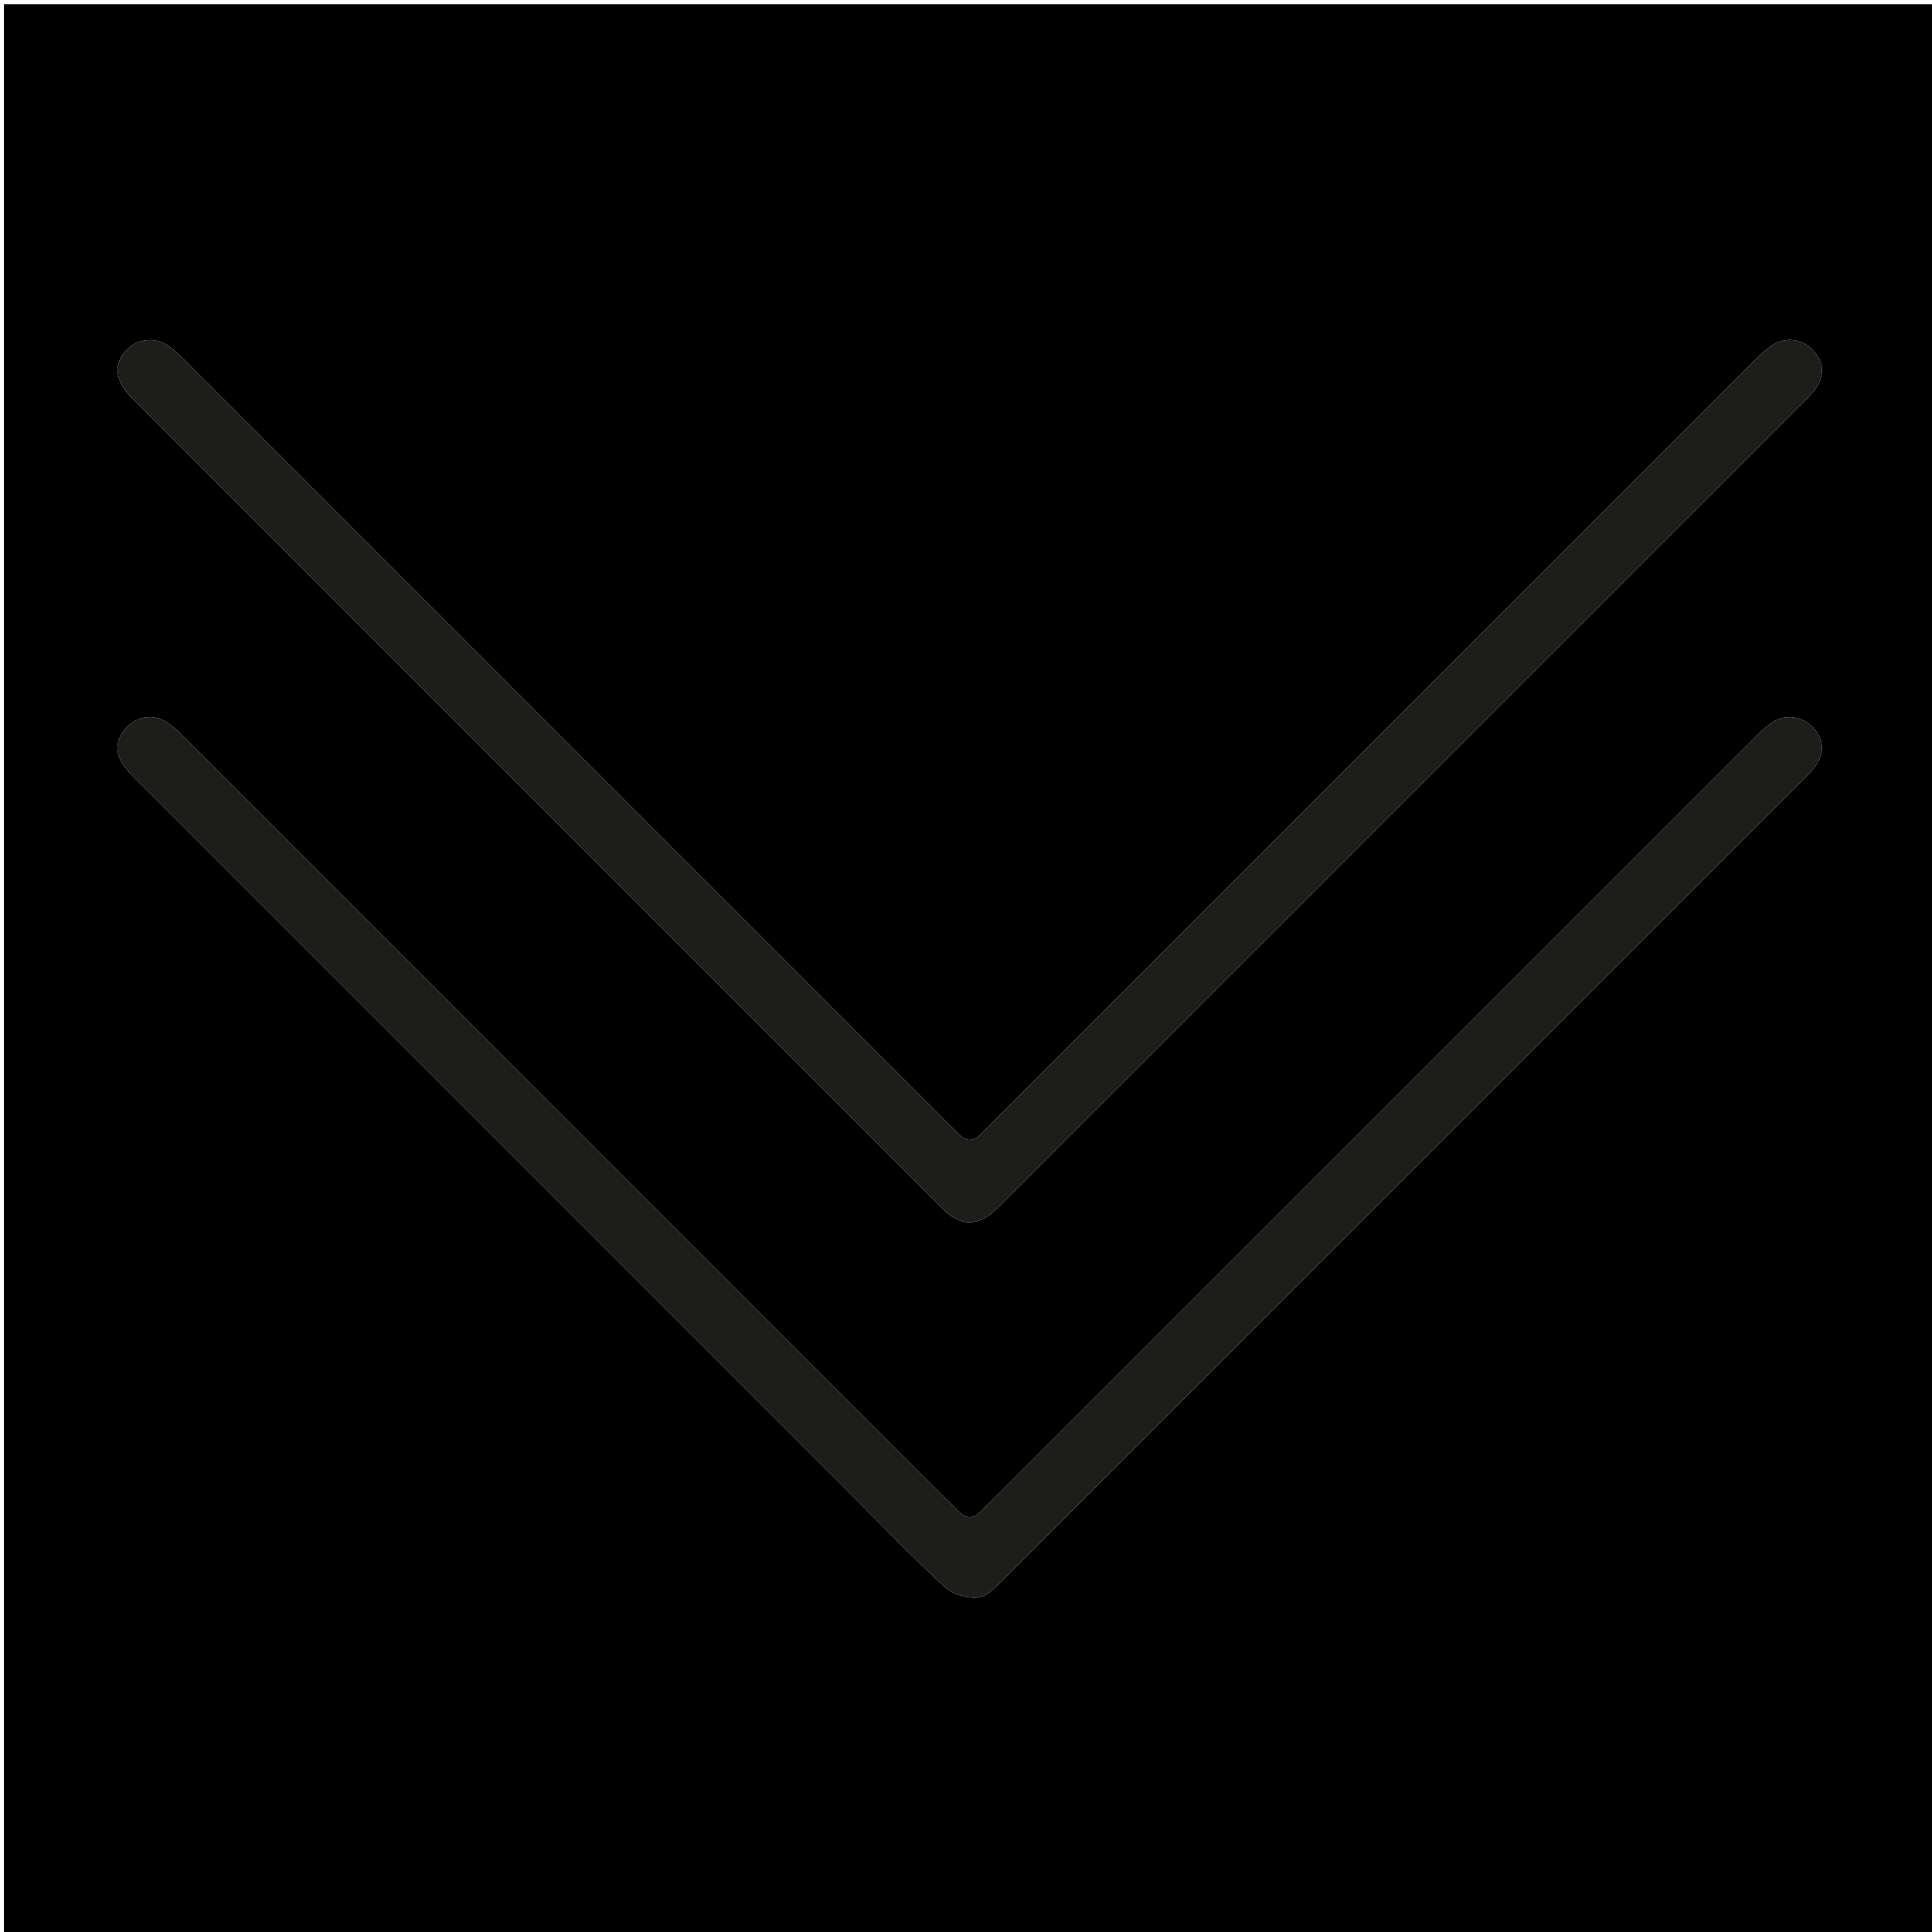
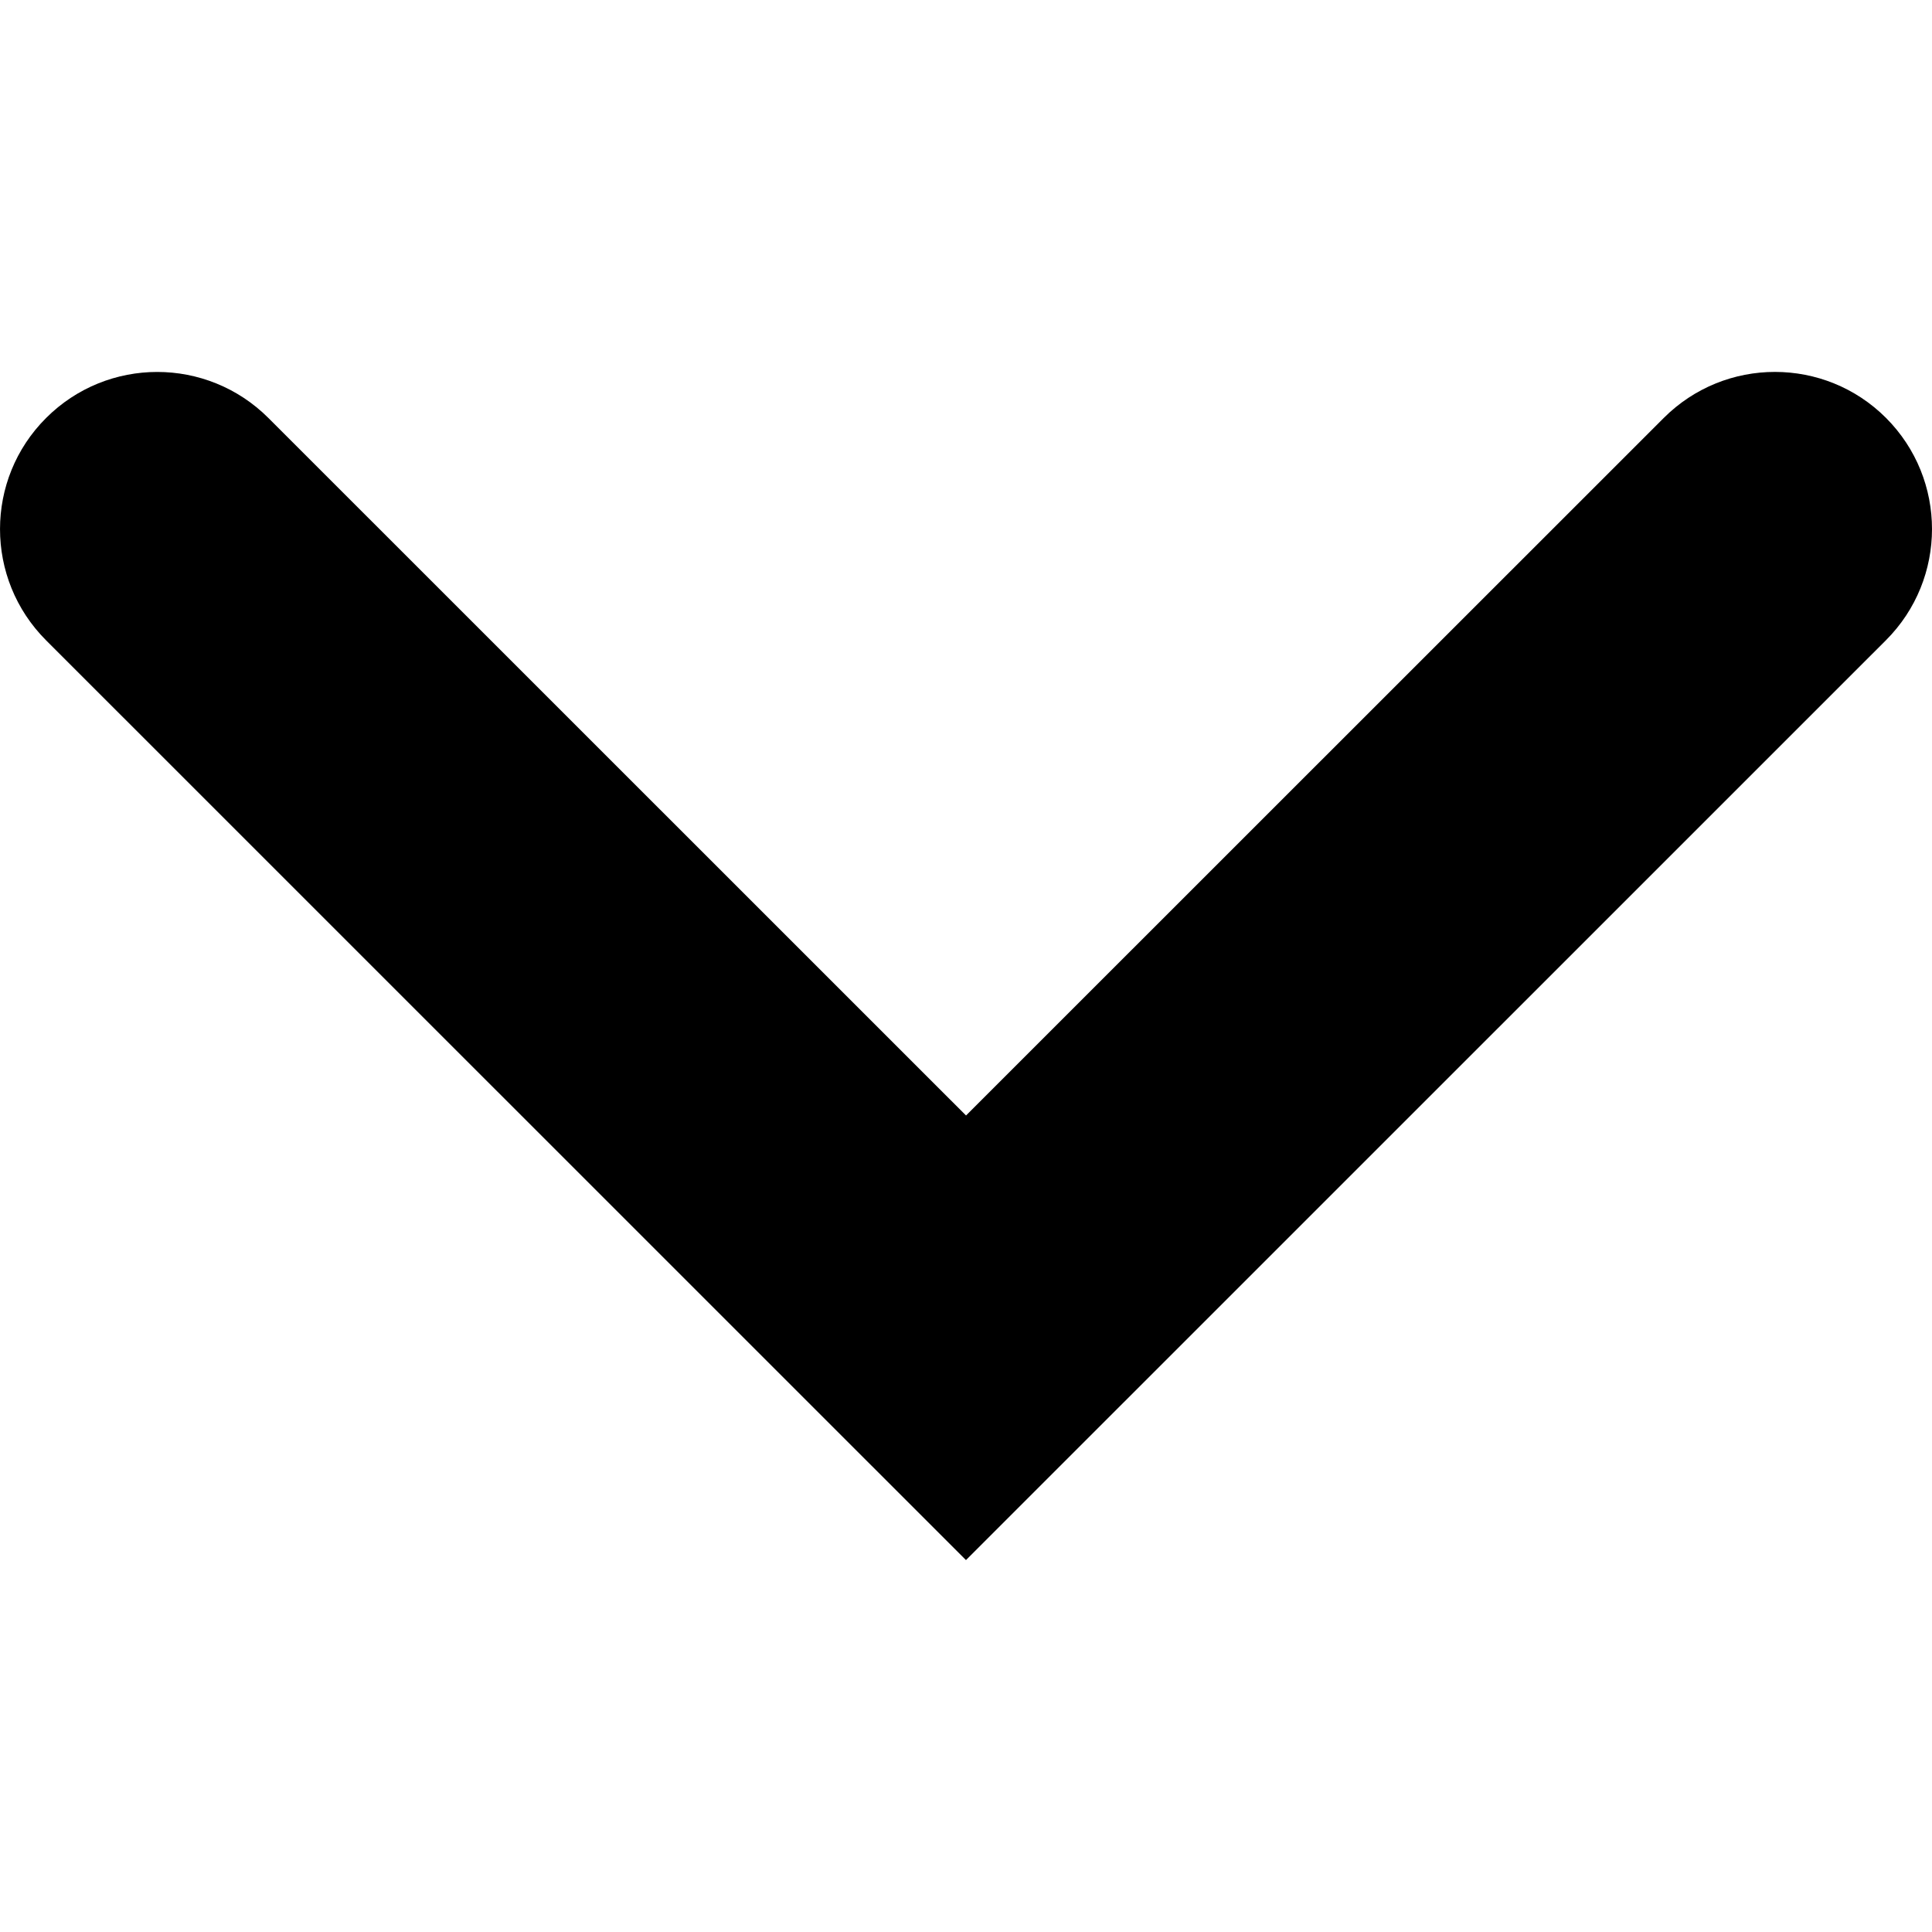
- <svg xmlns="http://www.w3.org/2000/svg" version="1.1" id="Layer_1" x="0px" y="0px" width="100%" viewBox="0 0 512 512" enable-background="new 0 0 512 512" xml:space="preserve">
-   <path fill="#000000" opacity="1" stroke="none" d=" M356,513   C237.362,513 119.224,513 1.043,513   C1.043,342.404 1.043,171.808 1.043,1.106   C171.555,1.106 342.109,1.106 512.832,1.106   C512.832,171.667 512.832,342.333 512.832,513   C460.808,513 408.654,513 356,513  M225.5,396   C233.752,404.245 241.816,412.693 250.389,420.59   C252.5,422.534 256.361,423.638 259.244,423.357   C261.607,423.126 263.941,420.49 265.901,418.533   C336.292,348.22 406.638,277.862 476.987,207.507   C478.165,206.329 479.388,205.182 480.444,203.9   C483.555,200.126 483.612,196.318 480.707,193.067   C477.767,189.777 473.13,189.049 469.403,191.627   C467.37,193.032 465.642,194.904 463.878,196.668   C397.287,263.238 330.707,329.821 264.126,396.401   C262.829,397.697 261.479,398.942 260.23,400.281   C258.102,402.563 256.033,402.693 253.851,400.357   C252.6,399.019 251.249,397.775 249.952,396.479   C183.253,329.781 116.556,263.08 49.844,196.395   C48.083,194.635 46.324,192.777 44.256,191.441   C40.459,188.986 35.819,189.907 33.043,193.355   C30.153,196.945 30.747,200.478 33.484,203.801   C34.856,205.467 36.456,206.95 37.987,208.481   C100.323,270.823 162.662,333.161 225.5,396  M356.514,204.014   C325.522,235.006 294.53,265.999 263.536,296.99   C262.358,298.168 261.136,299.304 259.983,300.506   C257.95,302.625 255.985,302.56 253.976,300.469   C252.706,299.147 251.367,297.893 250.071,296.597   C183.377,229.905 116.685,163.21 49.983,96.525   C48.336,94.879 46.726,93.139 44.848,91.792   C41.139,89.131 36.475,89.662 33.476,92.816   C30.349,96.105 30.385,100.127 33.678,104.037   C34.856,105.435 36.2,106.696 37.496,107.991   C107.486,177.987 177.479,247.979 247.473,317.97   C248.651,319.148 249.796,320.368 251.047,321.464   C254.601,324.58 258.615,324.752 262.39,321.842   C263.964,320.628 265.341,319.149 266.754,317.736   C336.752,247.749 406.744,177.756 476.734,107.76   C478.029,106.464 479.383,105.207 480.532,103.788   C483.238,100.446 483.857,96.929 480.929,93.35   C478.095,89.887 473.533,88.999 469.715,91.45   C467.781,92.692 466.133,94.42 464.489,96.062   C428.653,131.868 392.835,167.693 356.514,204.014  z" />
-   <path fill="#1D1D1B" opacity="1" stroke="none" d=" M225.25,395.75   C162.662,333.161 100.323,270.823 37.987,208.481   C36.456,206.95 34.856,205.467 33.484,203.801   C30.747,200.478 30.153,196.945 33.043,193.355   C35.819,189.907 40.459,188.986 44.256,191.441   C46.324,192.777 48.083,194.635 49.844,196.395   C116.556,263.08 183.253,329.781 249.952,396.479   C251.249,397.775 252.6,399.019 253.851,400.357   C256.033,402.693 258.102,402.563 260.23,400.281   C261.479,398.942 262.829,397.697 264.126,396.401   C330.707,329.821 397.287,263.238 463.878,196.668   C465.642,194.904 467.37,193.032 469.403,191.627   C473.13,189.049 477.767,189.777 480.707,193.067   C483.612,196.318 483.555,200.126 480.444,203.9   C479.388,205.182 478.165,206.329 476.987,207.507   C406.638,277.862 336.292,348.22 265.901,418.533   C263.941,420.49 261.607,423.126 259.244,423.357   C256.361,423.638 252.5,422.534 250.389,420.59   C241.816,412.693 233.752,404.245 225.25,395.75  z" />
-   <path fill="#1D1D1B" opacity="1" stroke="none" d=" M356.764,203.764   C392.835,167.693 428.653,131.868 464.489,96.062   C466.133,94.42 467.781,92.692 469.715,91.45   C473.533,88.999 478.095,89.887 480.929,93.35   C483.857,96.929 483.238,100.446 480.532,103.788   C479.383,105.207 478.029,106.464 476.734,107.76   C406.744,177.756 336.752,247.749 266.754,317.736   C265.341,319.149 263.964,320.628 262.39,321.842   C258.615,324.752 254.601,324.58 251.047,321.464   C249.796,320.368 248.651,319.148 247.473,317.97   C177.479,247.979 107.486,177.987 37.496,107.991   C36.2,106.696 34.856,105.435 33.678,104.037   C30.385,100.127 30.349,96.105 33.476,92.816   C36.475,89.662 41.139,89.131 44.848,91.792   C46.726,93.139 48.336,94.879 49.983,96.525   C116.685,163.21 183.377,229.905 250.071,296.597   C251.367,297.893 252.706,299.147 253.976,300.469   C255.985,302.56 257.95,302.625 259.983,300.506   C261.136,299.304 262.358,298.168 263.536,296.99   C294.53,265.999 325.522,235.006 356.764,203.764  z" />
+ <svg xmlns="http://www.w3.org/2000/svg" fill="#000000" version="1.1" id="Capa_1" width="800px" height="800px" viewBox="0 0 30.727 30.727" xml:space="preserve">
+   <g>
+     <path d="M29.994,10.183L15.363,24.812L0.733,10.184c-0.977-0.978-0.977-2.561,0-3.536c0.977-0.977,2.559-0.976,3.536,0   l11.095,11.093L26.461,6.647c0.977-0.976,2.559-0.976,3.535,0C30.971,7.624,30.971,9.206,29.994,10.183z" />
+   </g>
</svg>
